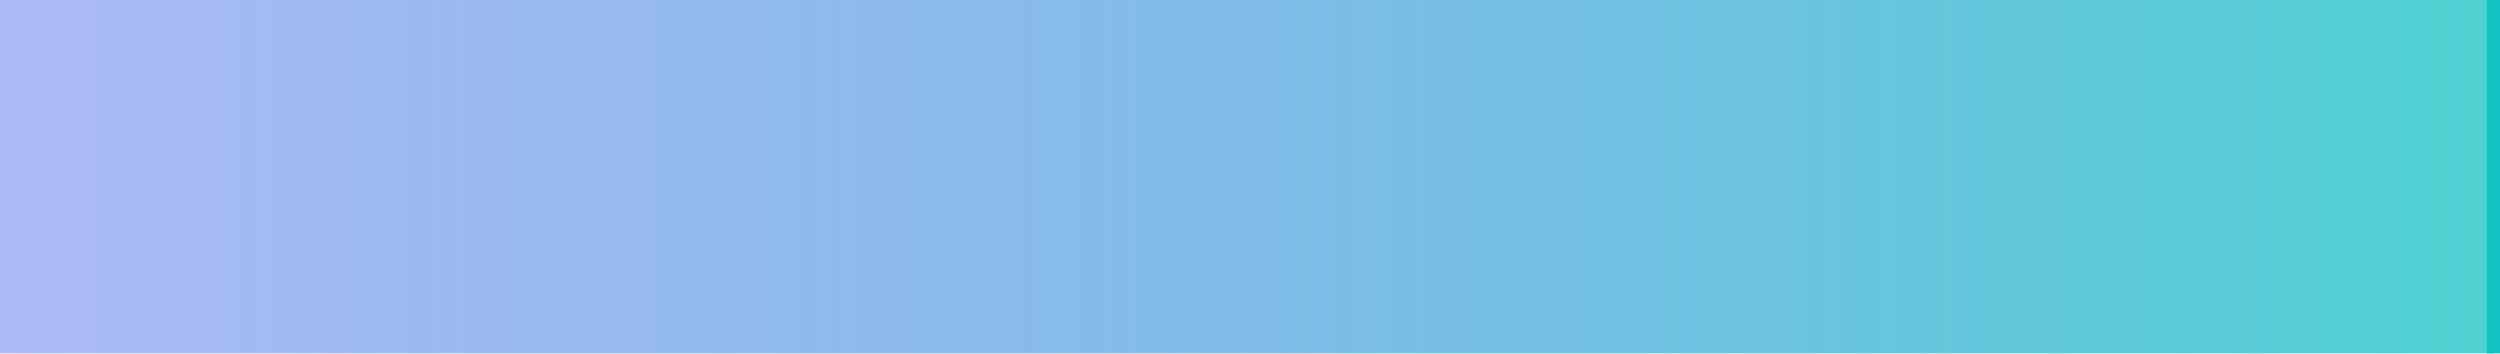
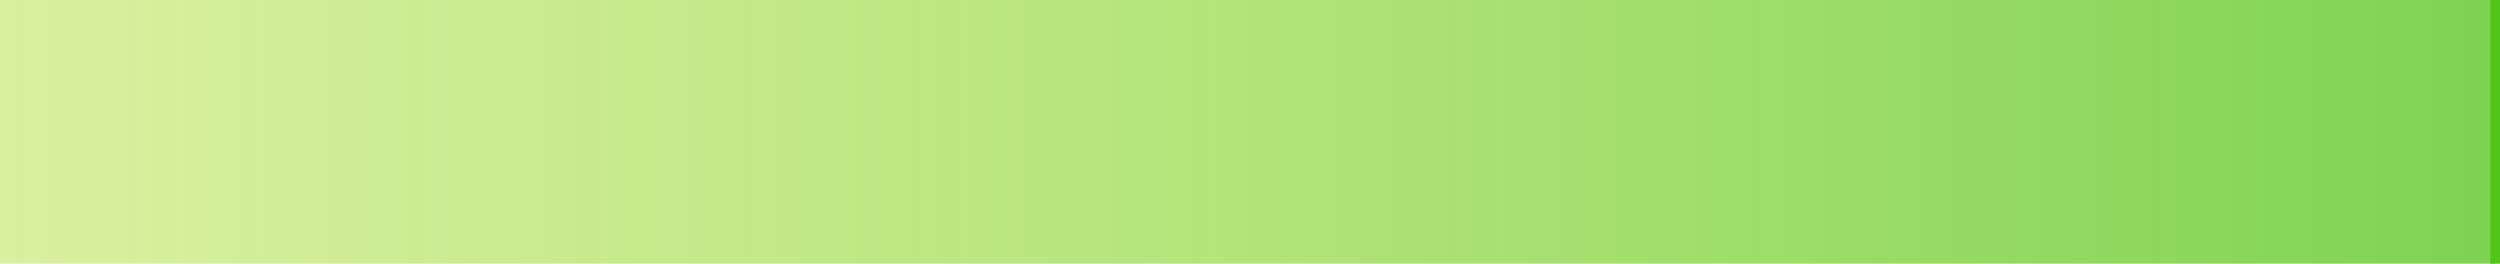
- <svg xmlns="http://www.w3.org/2000/svg" version="1.1" width="191px" height="27px">
+ <svg xmlns="http://www.w3.org/2000/svg" version="1.1" width="256px" height="27px">
  <defs>
-     <linearGradient gradientUnits="userSpaceOnUse" x1="404" y1="568.5" x2="213" y2="568.5" id="LinearGradient295">
-       <stop id="Stop296" stop-color="#13c2c2" stop-opacity="0.749" offset="0" />
-       <stop id="Stop297" stop-color="#2f54eb" stop-opacity="0.4" offset="1" />
+     <linearGradient gradientUnits="userSpaceOnUse" x1="469" y1="291.5" x2="213" y2="291.5" id="LinearGradient280">
+       <stop id="Stop281" stop-color="#52c41a" stop-opacity="0.749" offset="0" />
+       <stop id="Stop282" stop-color="#a0d911" stop-opacity="0.4" offset="1" />
    </linearGradient>
  </defs>
-   <g transform="matrix(1 0 0 1 -213 -555 )">
-     <path d="M 213 555  L 403.5 555  L 403.5 582  L 213 582  L 213 555  Z " fill-rule="nonzero" fill="url(#LinearGradient295)" stroke="none" />
-     <path d="M 403.5 555  L 403.5 582  " stroke-width="1" stroke="#13c2c2" fill="none" />
+   <g transform="matrix(1 0 0 1 -213 -278 )">
+     <path d="M 213 278  L 468.5 278  L 468.5 305  L 213 305  L 213 278  Z " fill-rule="nonzero" fill="url(#LinearGradient280)" stroke="none" />
+     <path d="M 468.5 278  L 468.5 305  " stroke-width="1" stroke="#52c41a" fill="none" />
  </g>
</svg>
